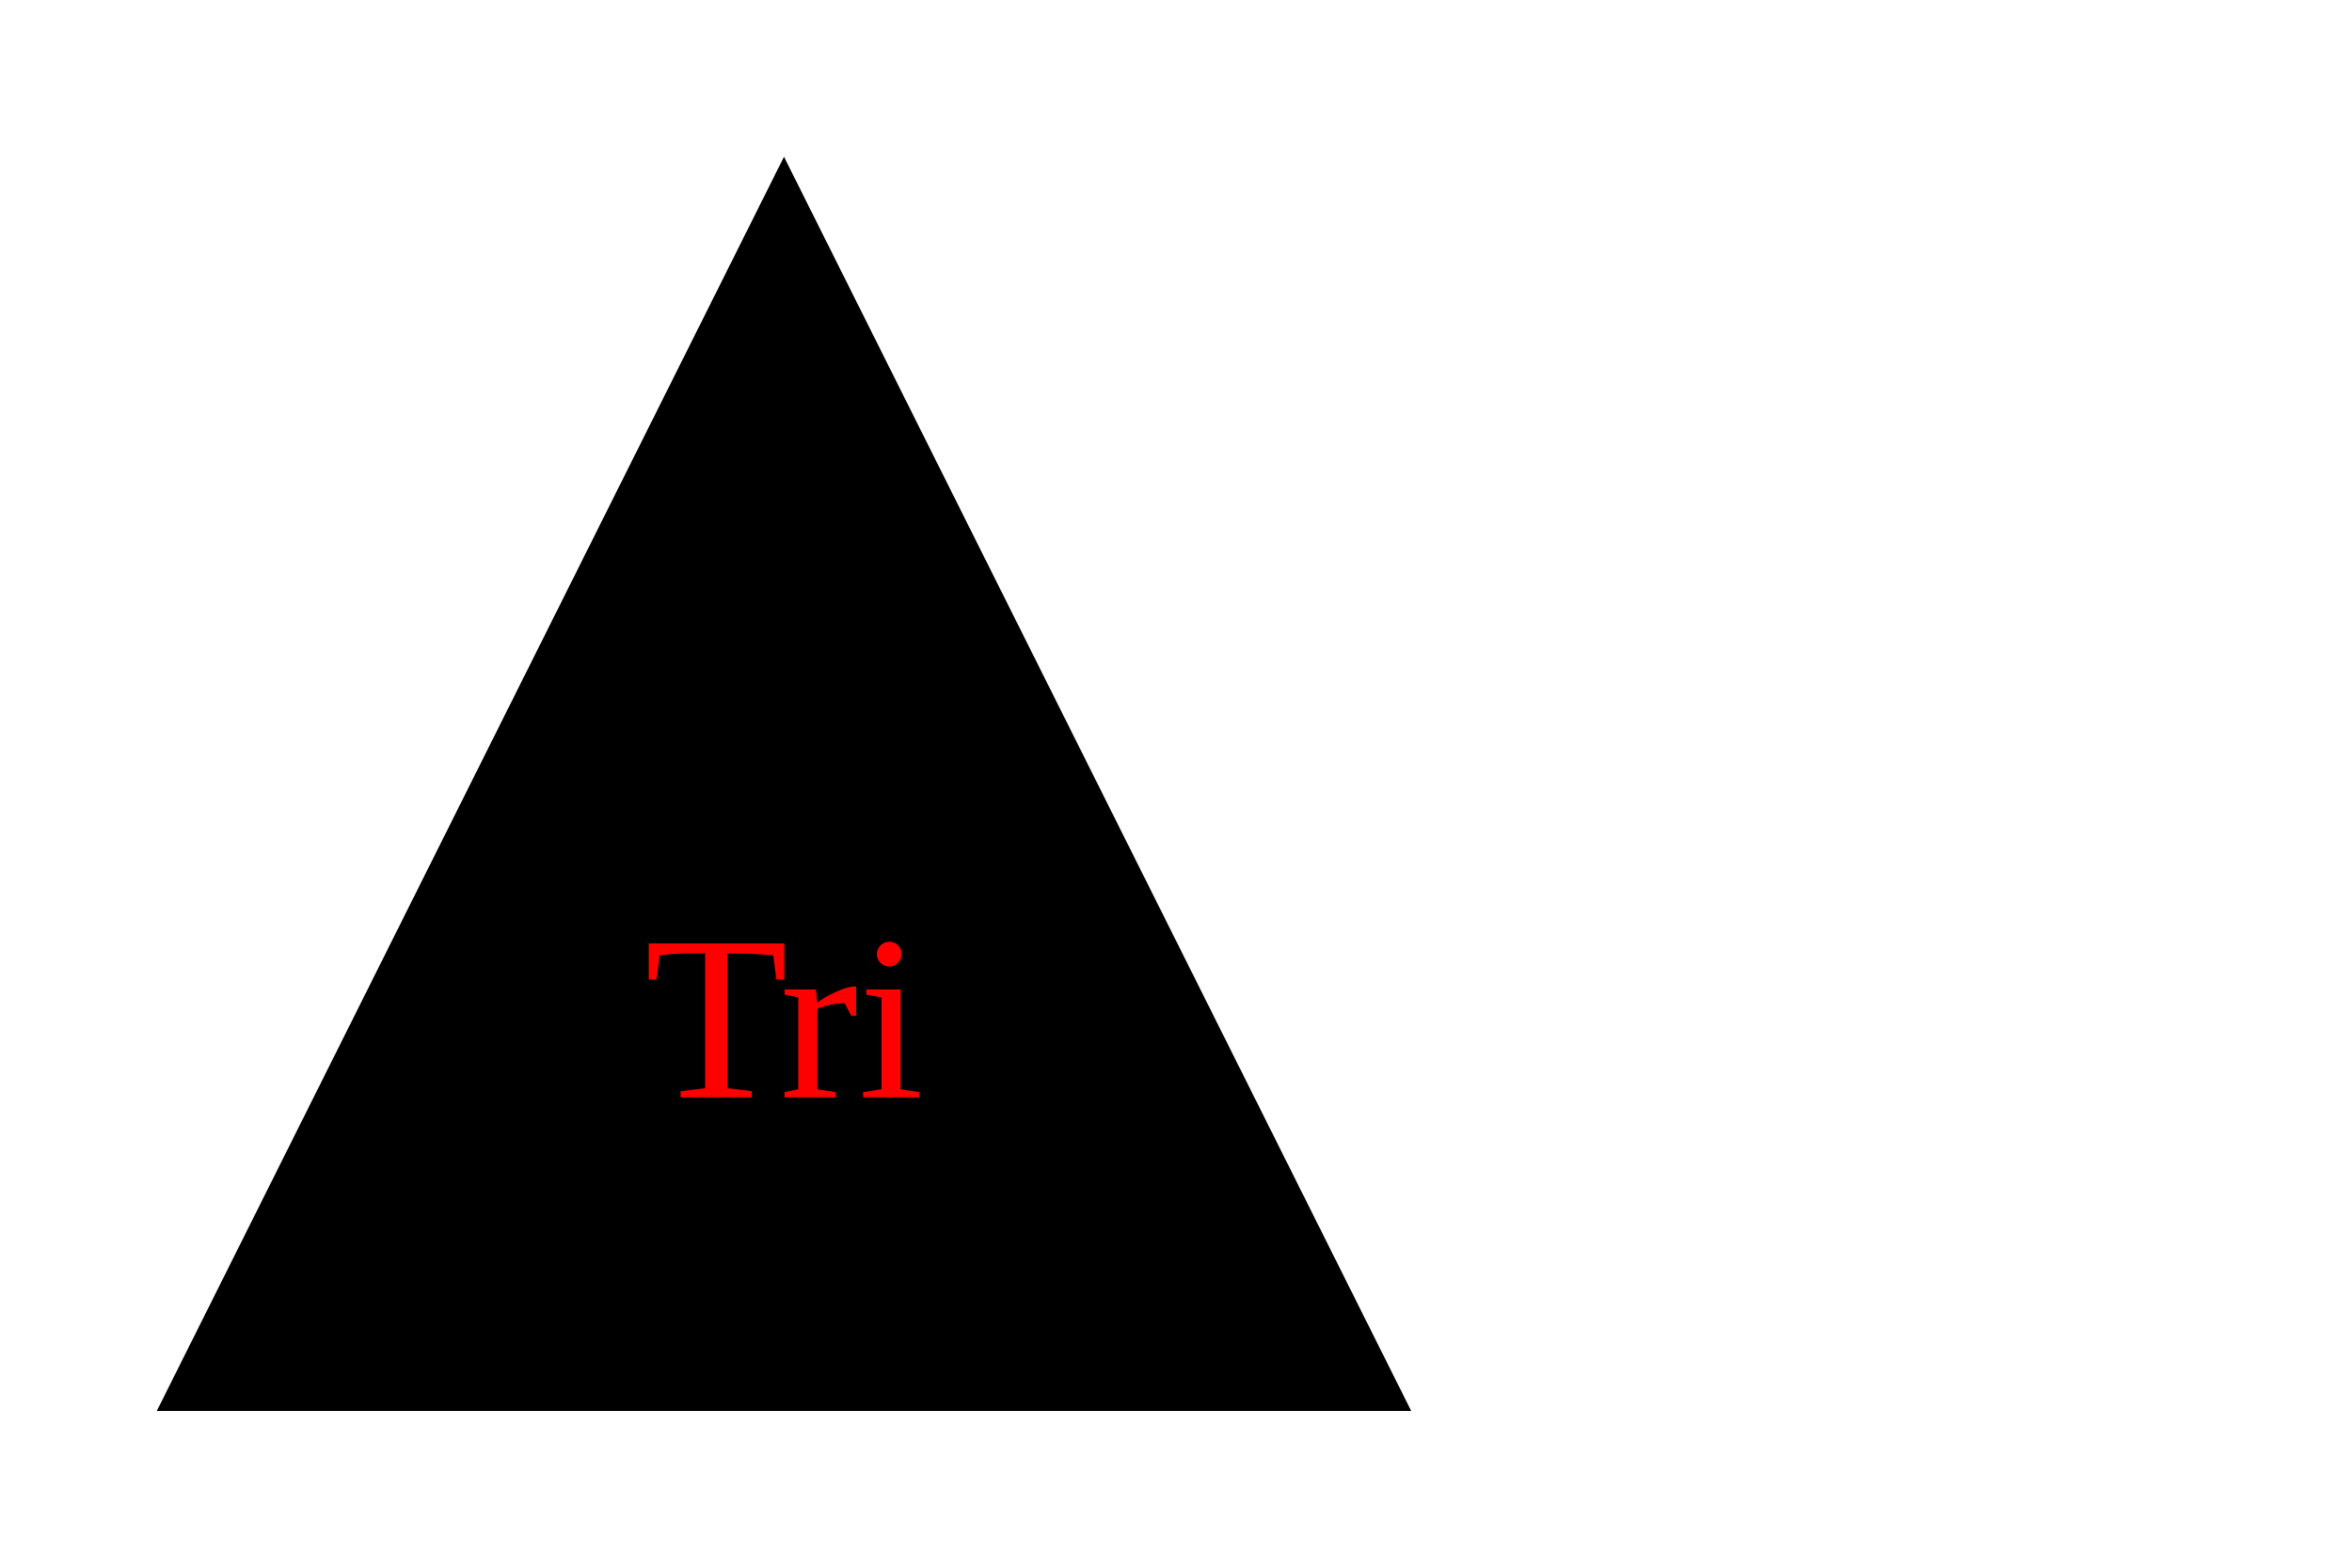
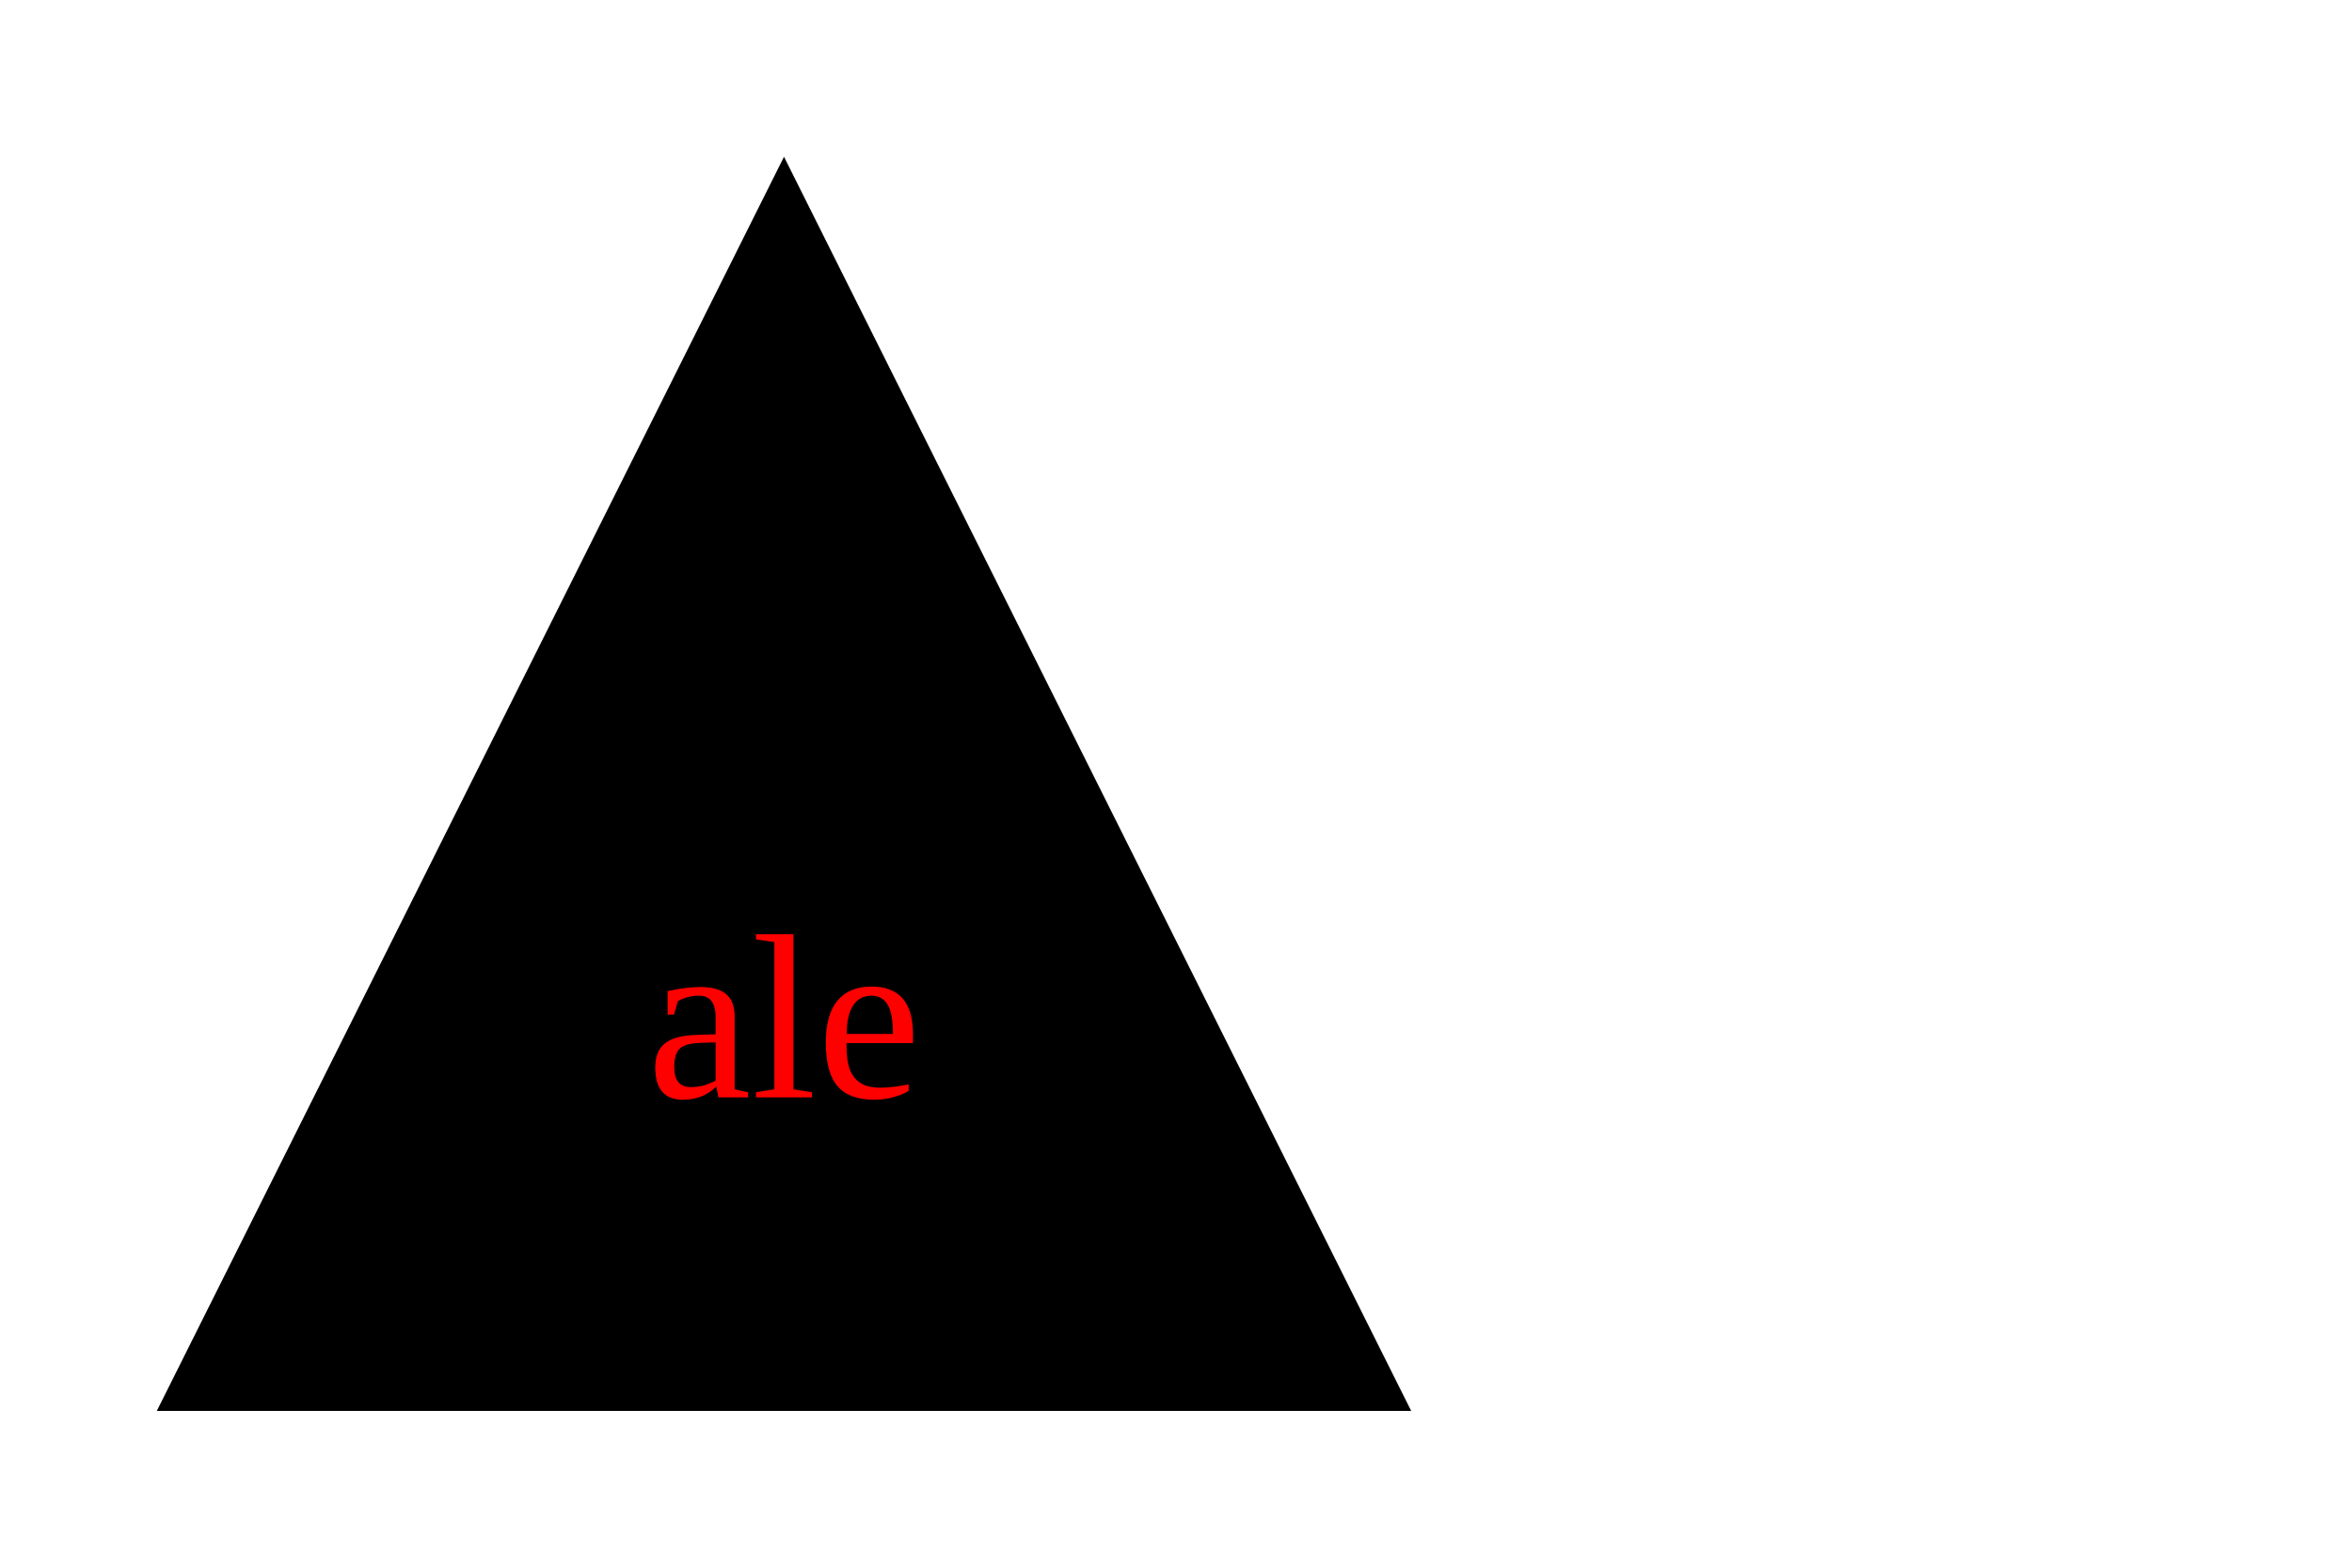
<svg xmlns="http://www.w3.org/2000/svg" version="1.1" width="300" height="200">
-   <polygon points="100,20 180,180 20,180" fill="Black" />
-   <text x="100" y="140" font-size="30" text-anchor="middle" fill="Red">Tri</text>
+   <polygon points="100,20 180,180 20,180" fill="black" />
+   <text x="100" y="140" font-size="30" text-anchor="middle" fill="red">ale</text>
</svg>
